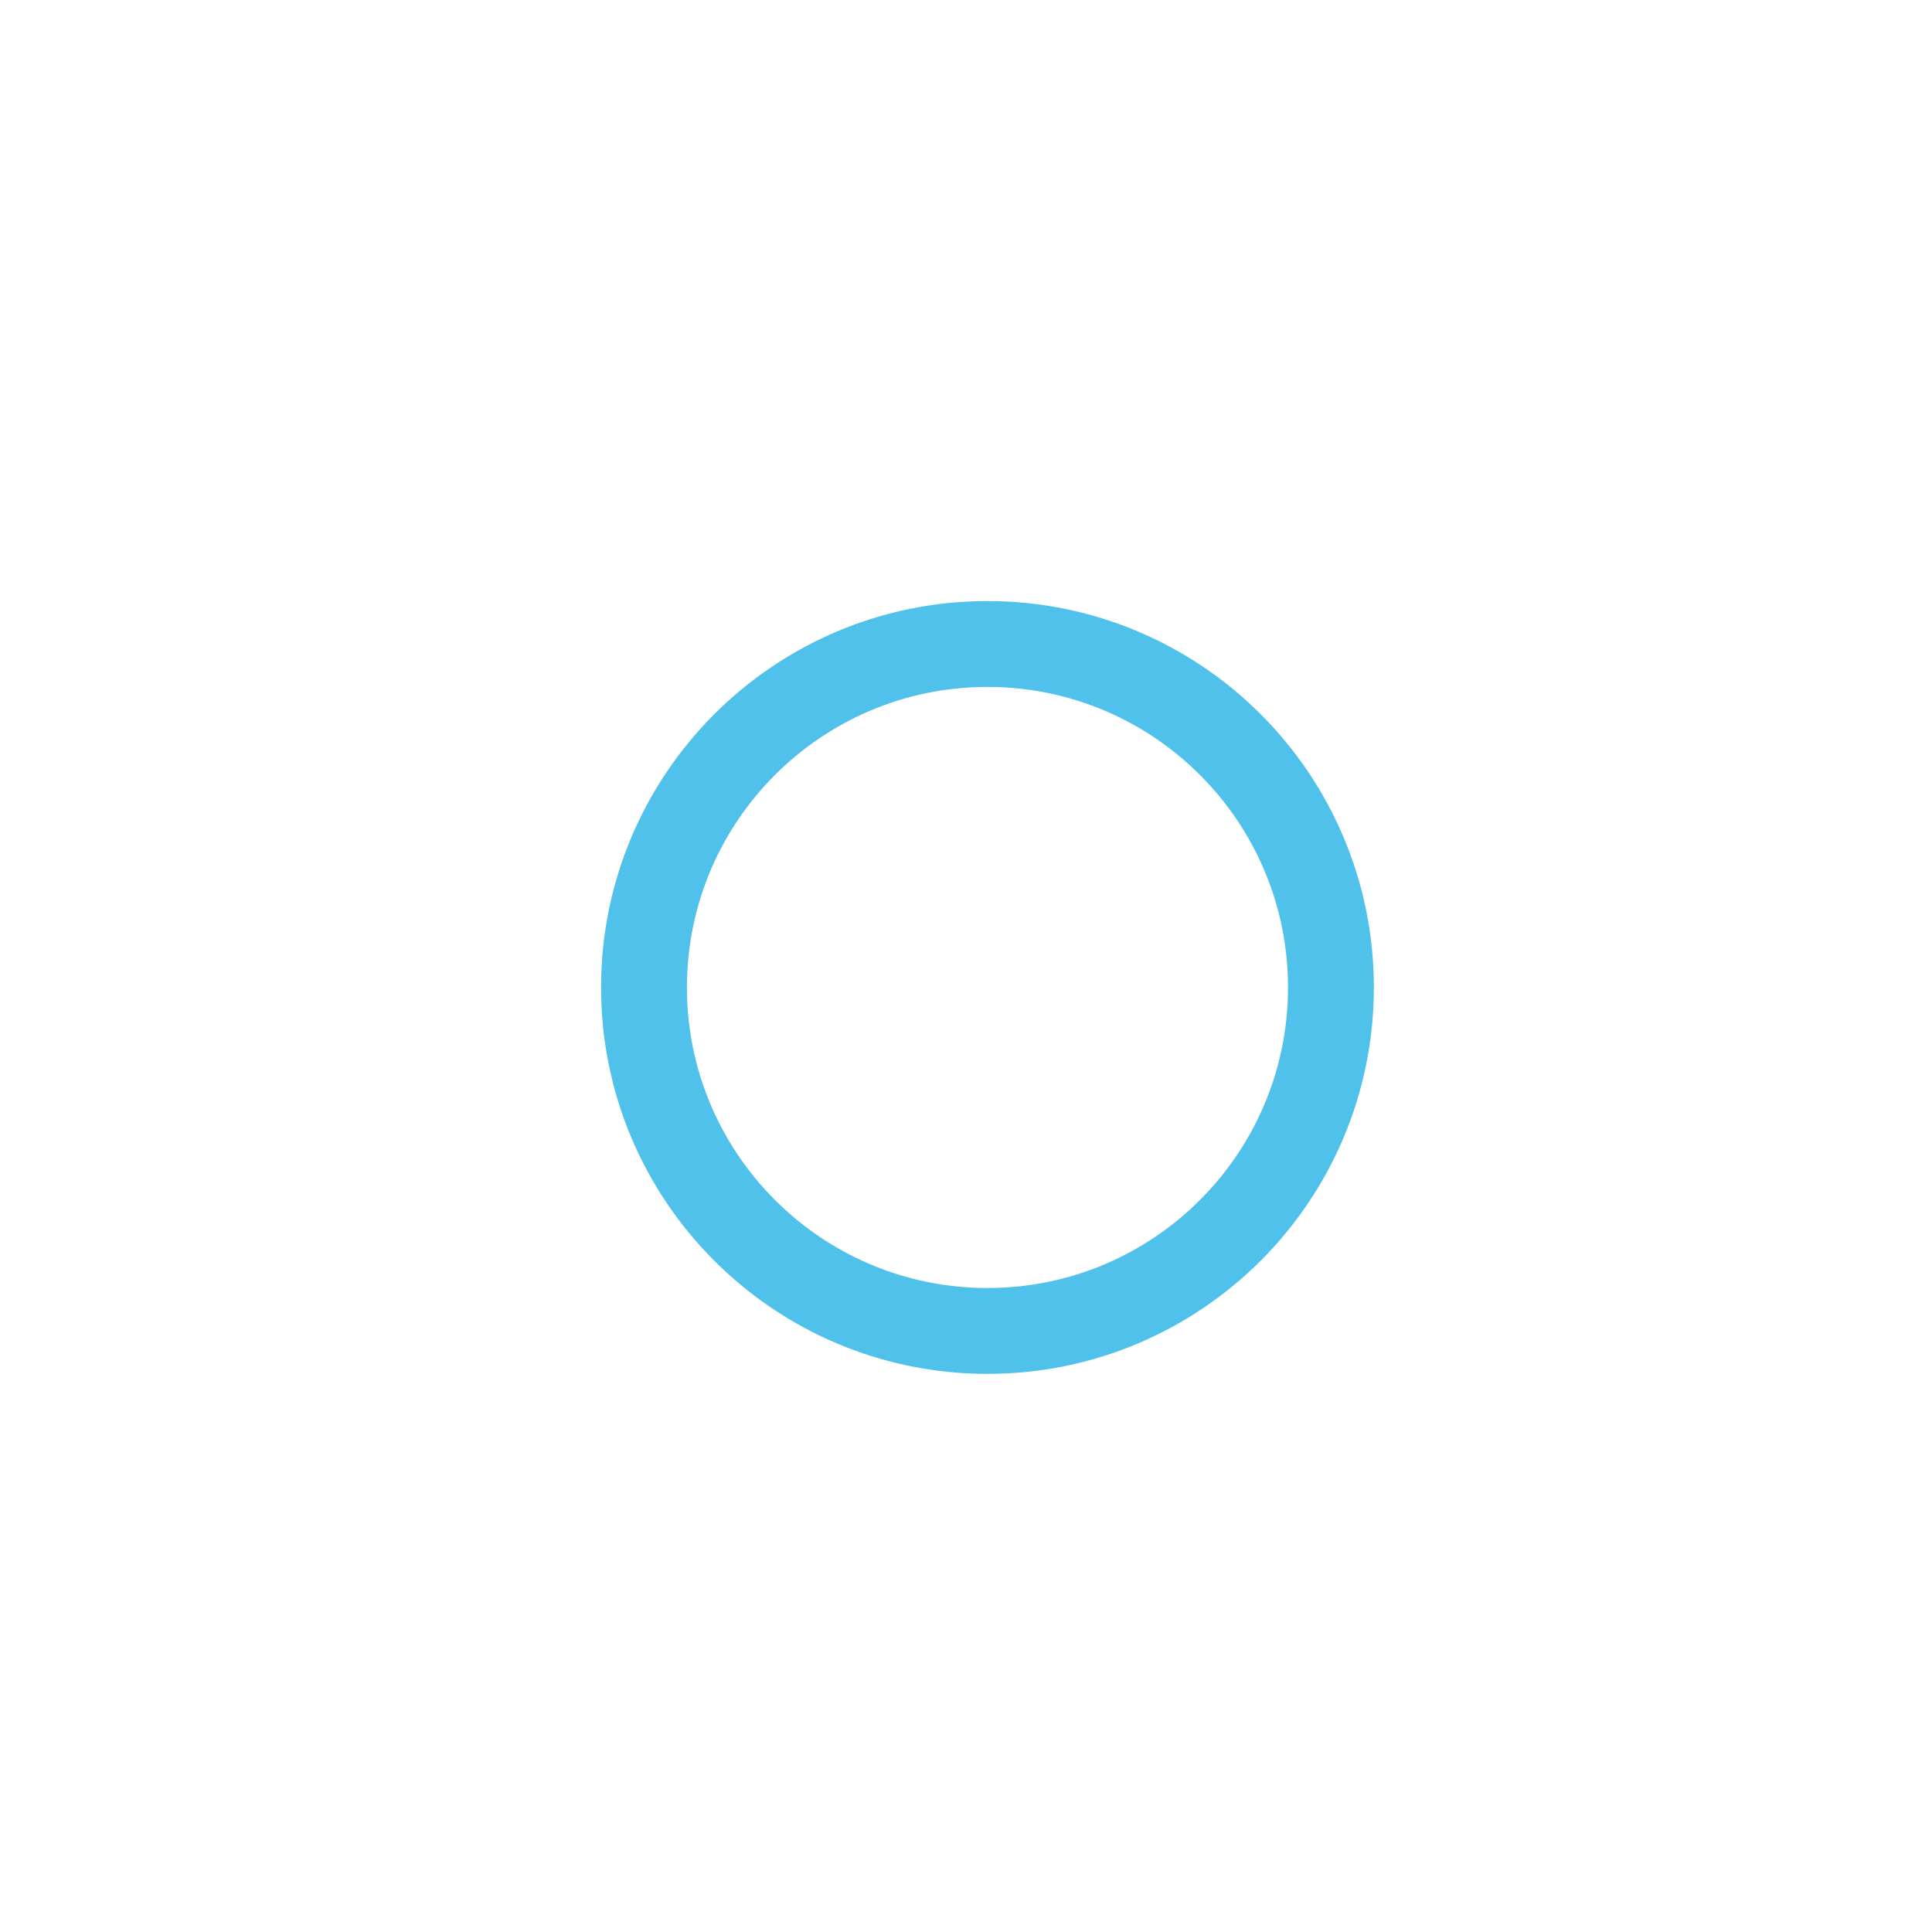
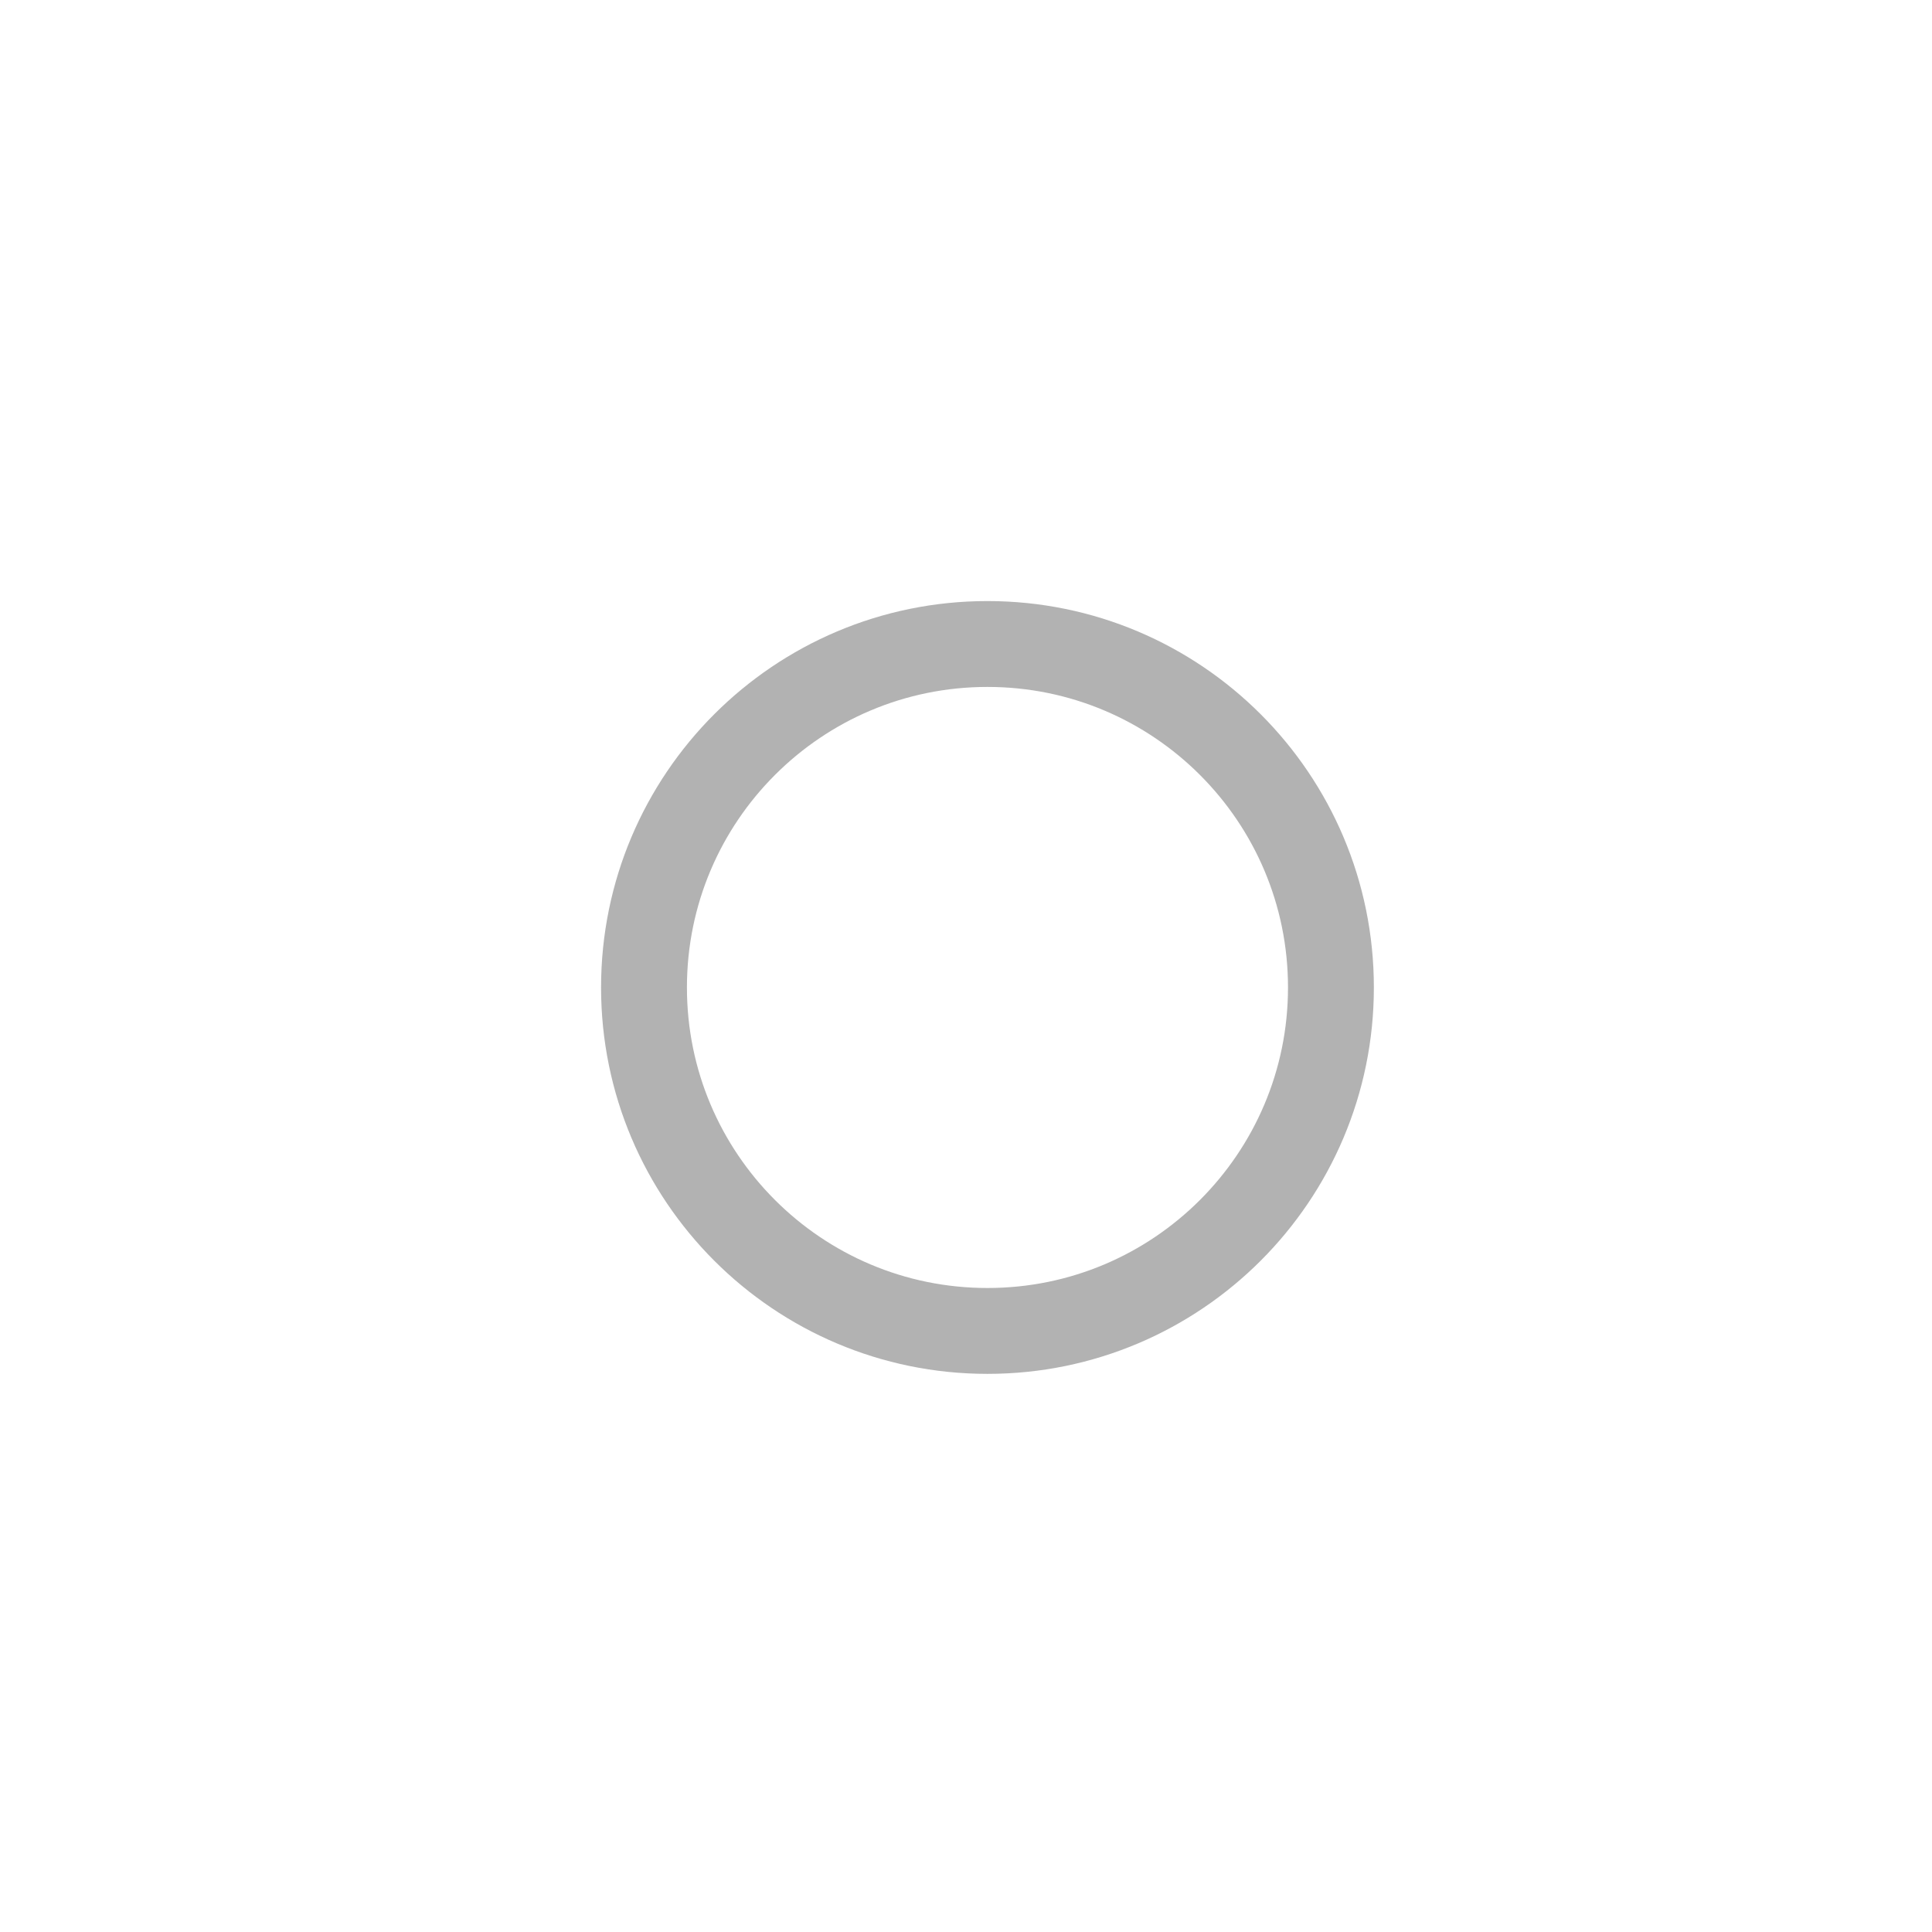
- <svg xmlns="http://www.w3.org/2000/svg" width="45" height="45" viewBox="0 0 45 45" stroke="#4FC1EA">
+ <svg xmlns="http://www.w3.org/2000/svg" width="45" height="45" viewBox="0 0 45 45" stroke="#b2b2b2">
  <g fill="none" fill-rule="evenodd" transform="translate(1 1)" stroke-width="2">
    <circle cx="22" cy="22" r="6" stroke-opacity="0">
      <animate attributeName="r" begin="1.5s" dur="3s" values="6;22" calcMode="linear" repeatCount="indefinite" />
      <animate attributeName="stroke-opacity" begin="1.5s" dur="3s" values="1;0" calcMode="linear" repeatCount="indefinite" />
      <animate attributeName="stroke-width" begin="1.5s" dur="3s" values="2;0" calcMode="linear" repeatCount="indefinite" />
    </circle>
    <circle cx="22" cy="22" r="6" stroke-opacity="0">
      <animate attributeName="r" begin="3s" dur="3s" values="6;22" calcMode="linear" repeatCount="indefinite" />
      <animate attributeName="stroke-opacity" begin="3s" dur="3s" values="1;0" calcMode="linear" repeatCount="indefinite" />
      <animate attributeName="stroke-width" begin="3s" dur="3s" values="2;0" calcMode="linear" repeatCount="indefinite" />
    </circle>
    <circle cx="22" cy="22" r="8">
      <animate attributeName="r" begin="0s" dur="1.5s" values="6;1;2;3;4;5;6" calcMode="linear" repeatCount="indefinite" />
    </circle>
  </g>
</svg>
